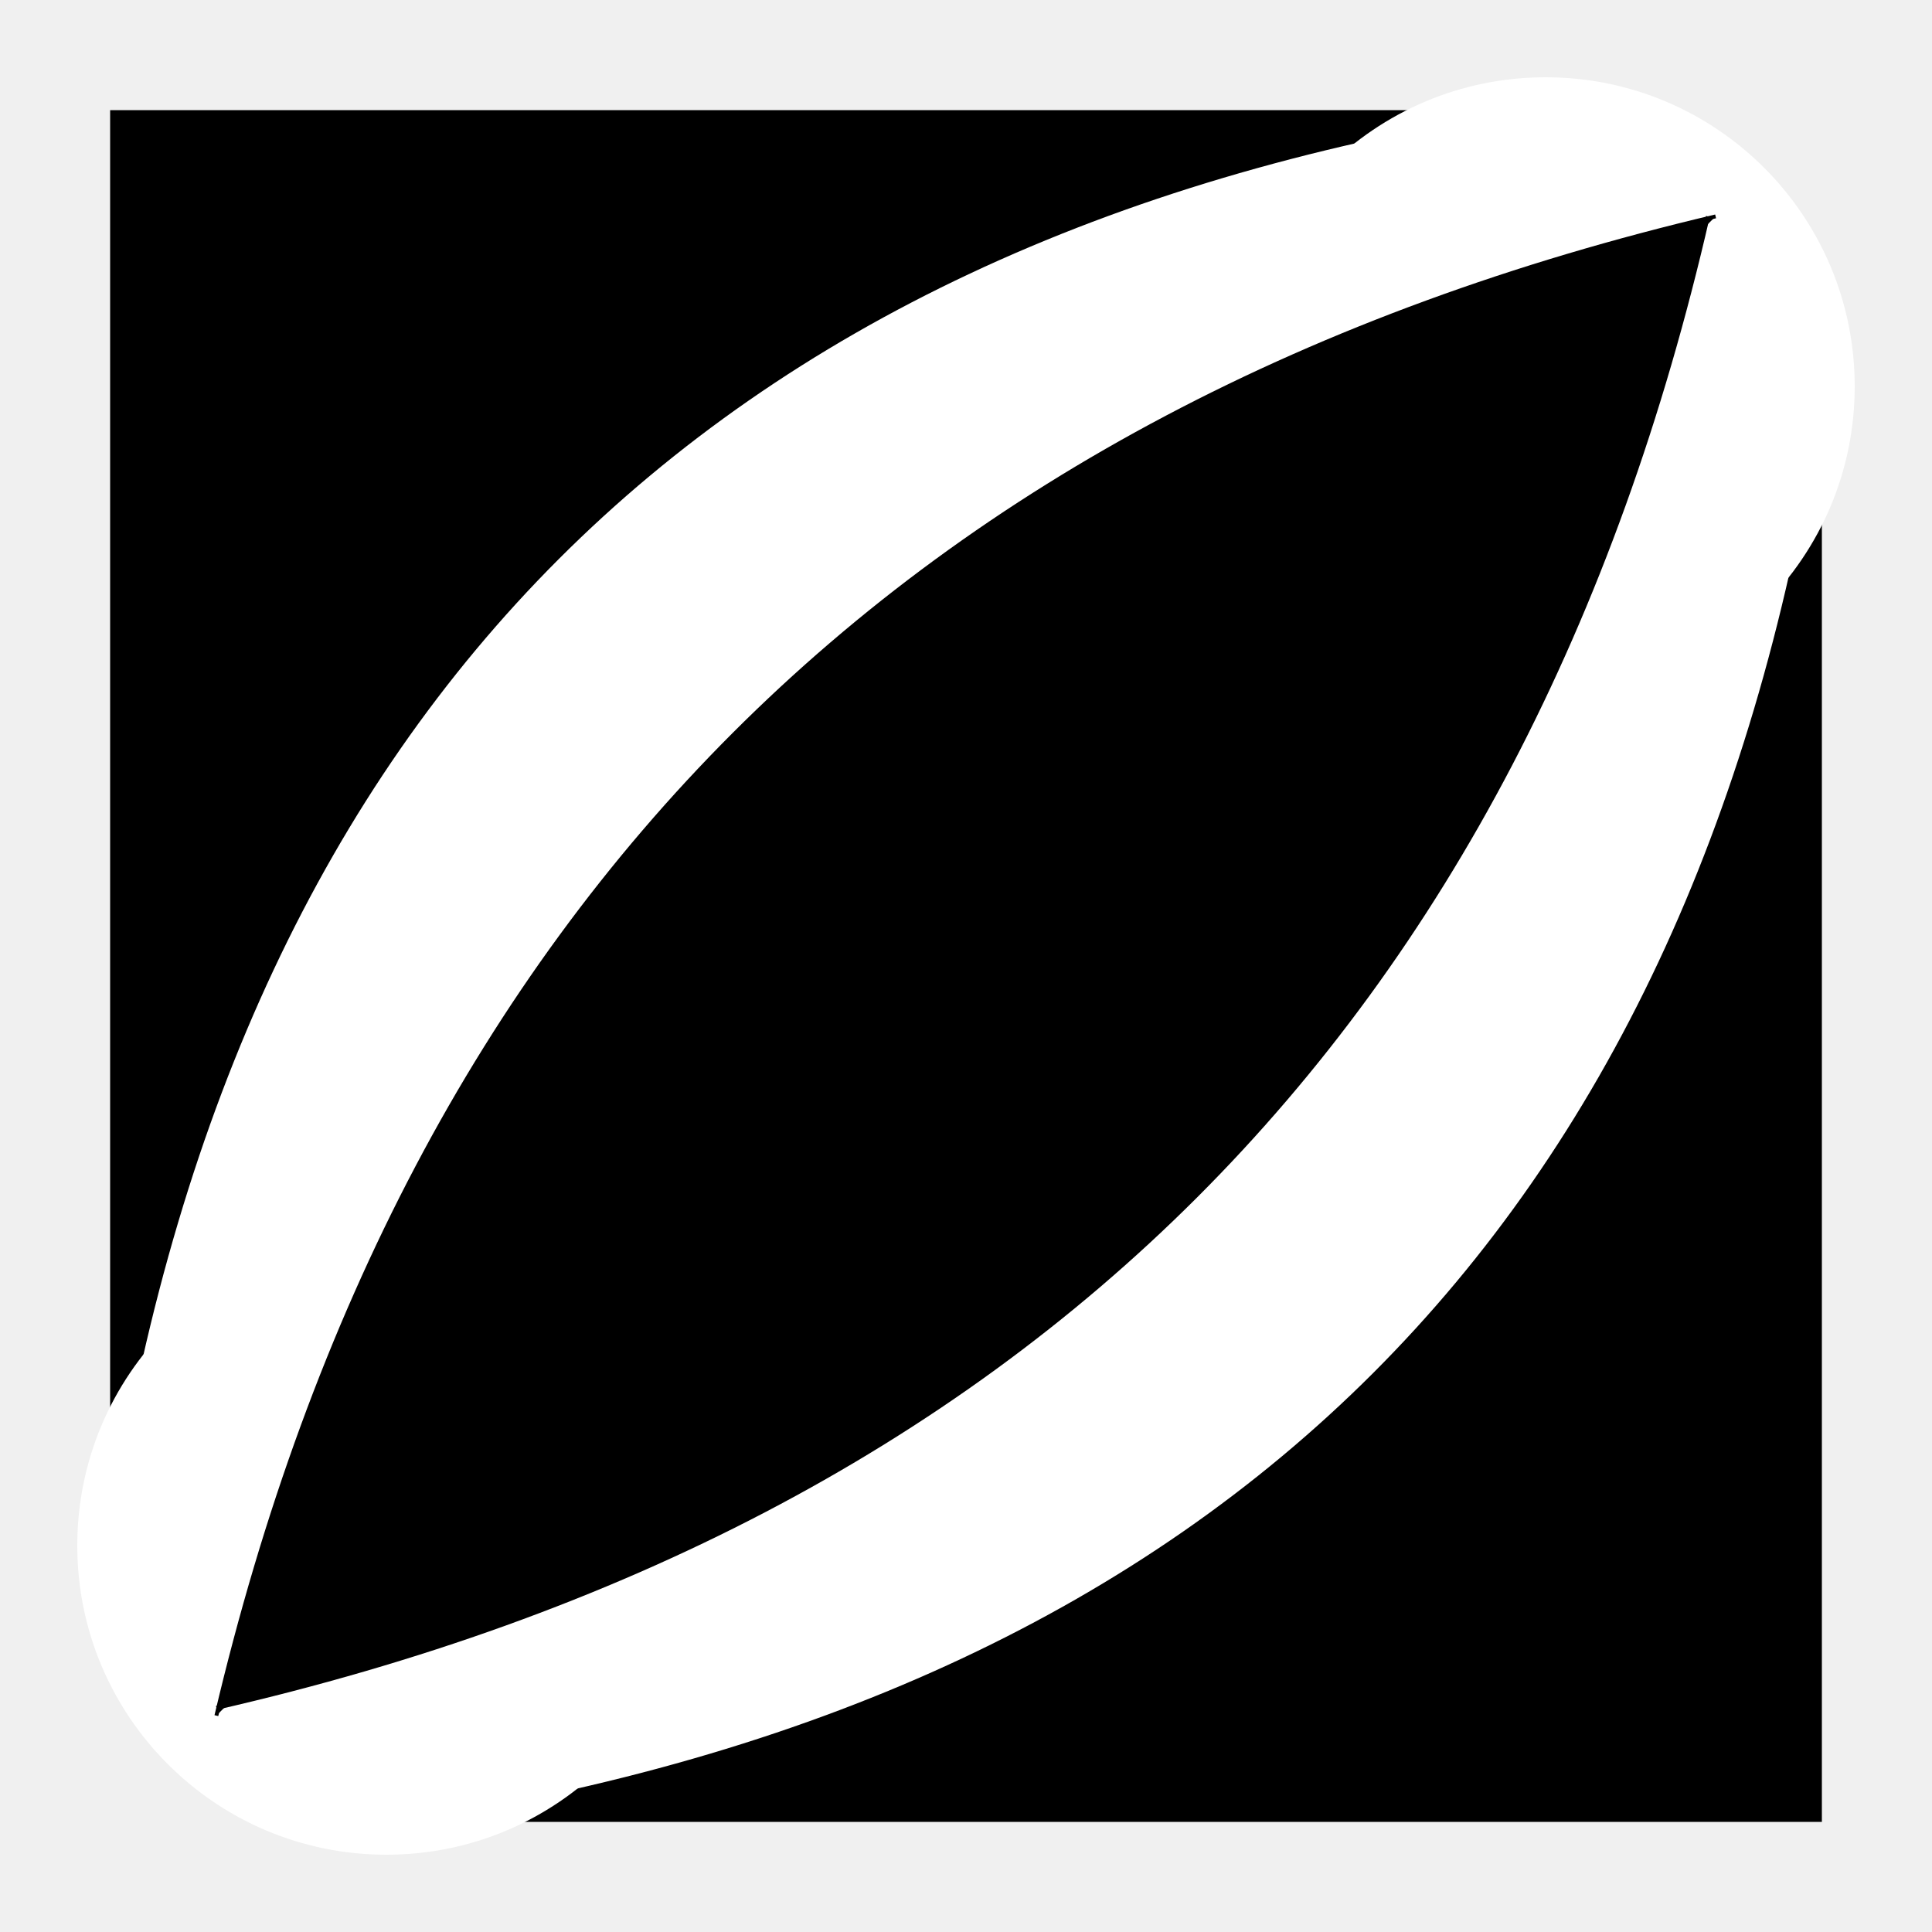
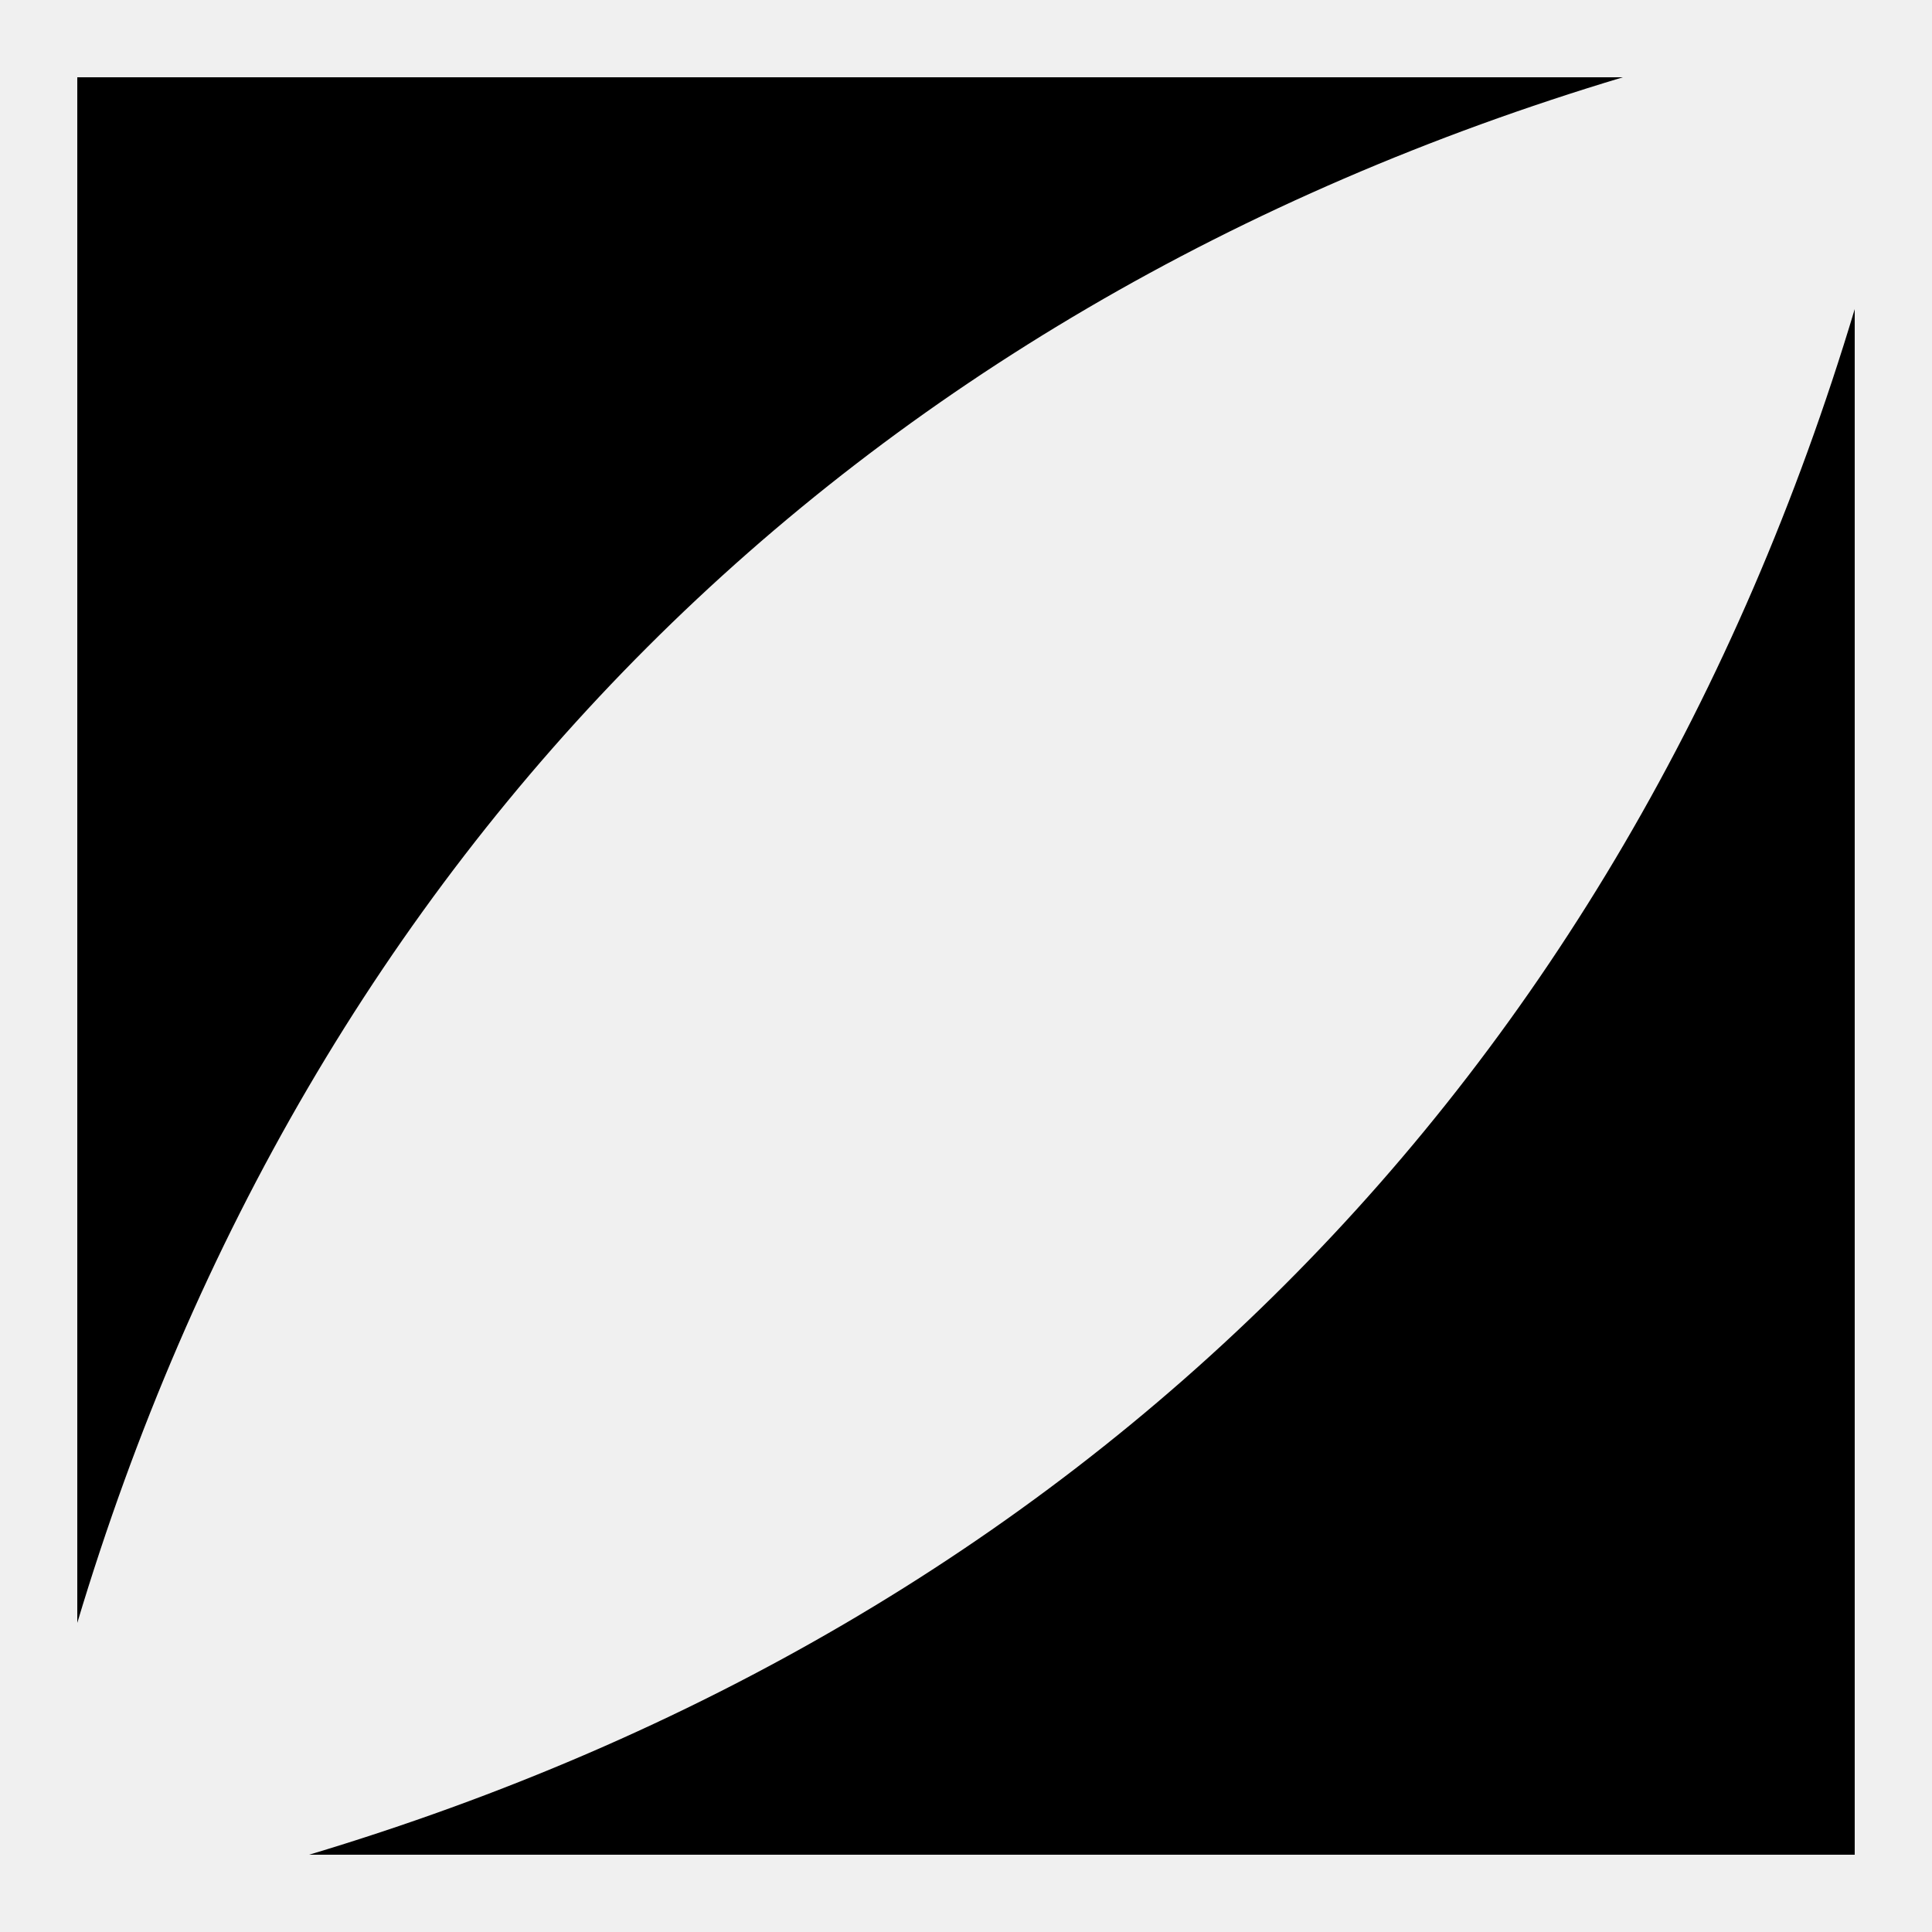
<svg xmlns="http://www.w3.org/2000/svg" version="1.1" id="Layer_1" x="0px" y="0px" width="500px" height="500px" viewBox="0 0 500 500" enable-background="new 0 0 500 500" xml:space="preserve">
-   <polygon id="Star-1" stroke="#000000" stroke-width="3" fill="#000000" points="30,400 400,30 30,30  ">
-         </polygon>
-   <path d="M30,390 Q80,80 390,30" stroke="#FFFFFF" stroke-width="1" fill="#FFFFFF" />
-   <polygon id="Star-1" stroke="#000000" stroke-width="3" fill="#000000" points="470,100 100,470 470,470  ">
-         </polygon>
-   <path d="M470,110 Q420,420 110,470" stroke="#FFFFFF" stroke-width="1" fill="#FFFFFF" />
-   <circle r="80" cx="400" cy="100" fill="#FFFFFF" />
-   <circle r="80" cx="100" cy="400" fill="#FFFFFF" />
-   <path d="M 442,56 Q370,370 56,442" stroke="#000000" stroke-width="1" fill="#000000" />
-   <path d="M 56,444 Q130,130 444,56" stroke="#000000" stroke-width="1" fill="#000000" />
+   <path fill="#000000" d="M 20,20 L 420,20 C 220,80 80,220 20,420 z " />
+   <path fill="#000000" d="M 480,480 L 80,480 C 280,420 420,280 480,80 z " />
</svg>
